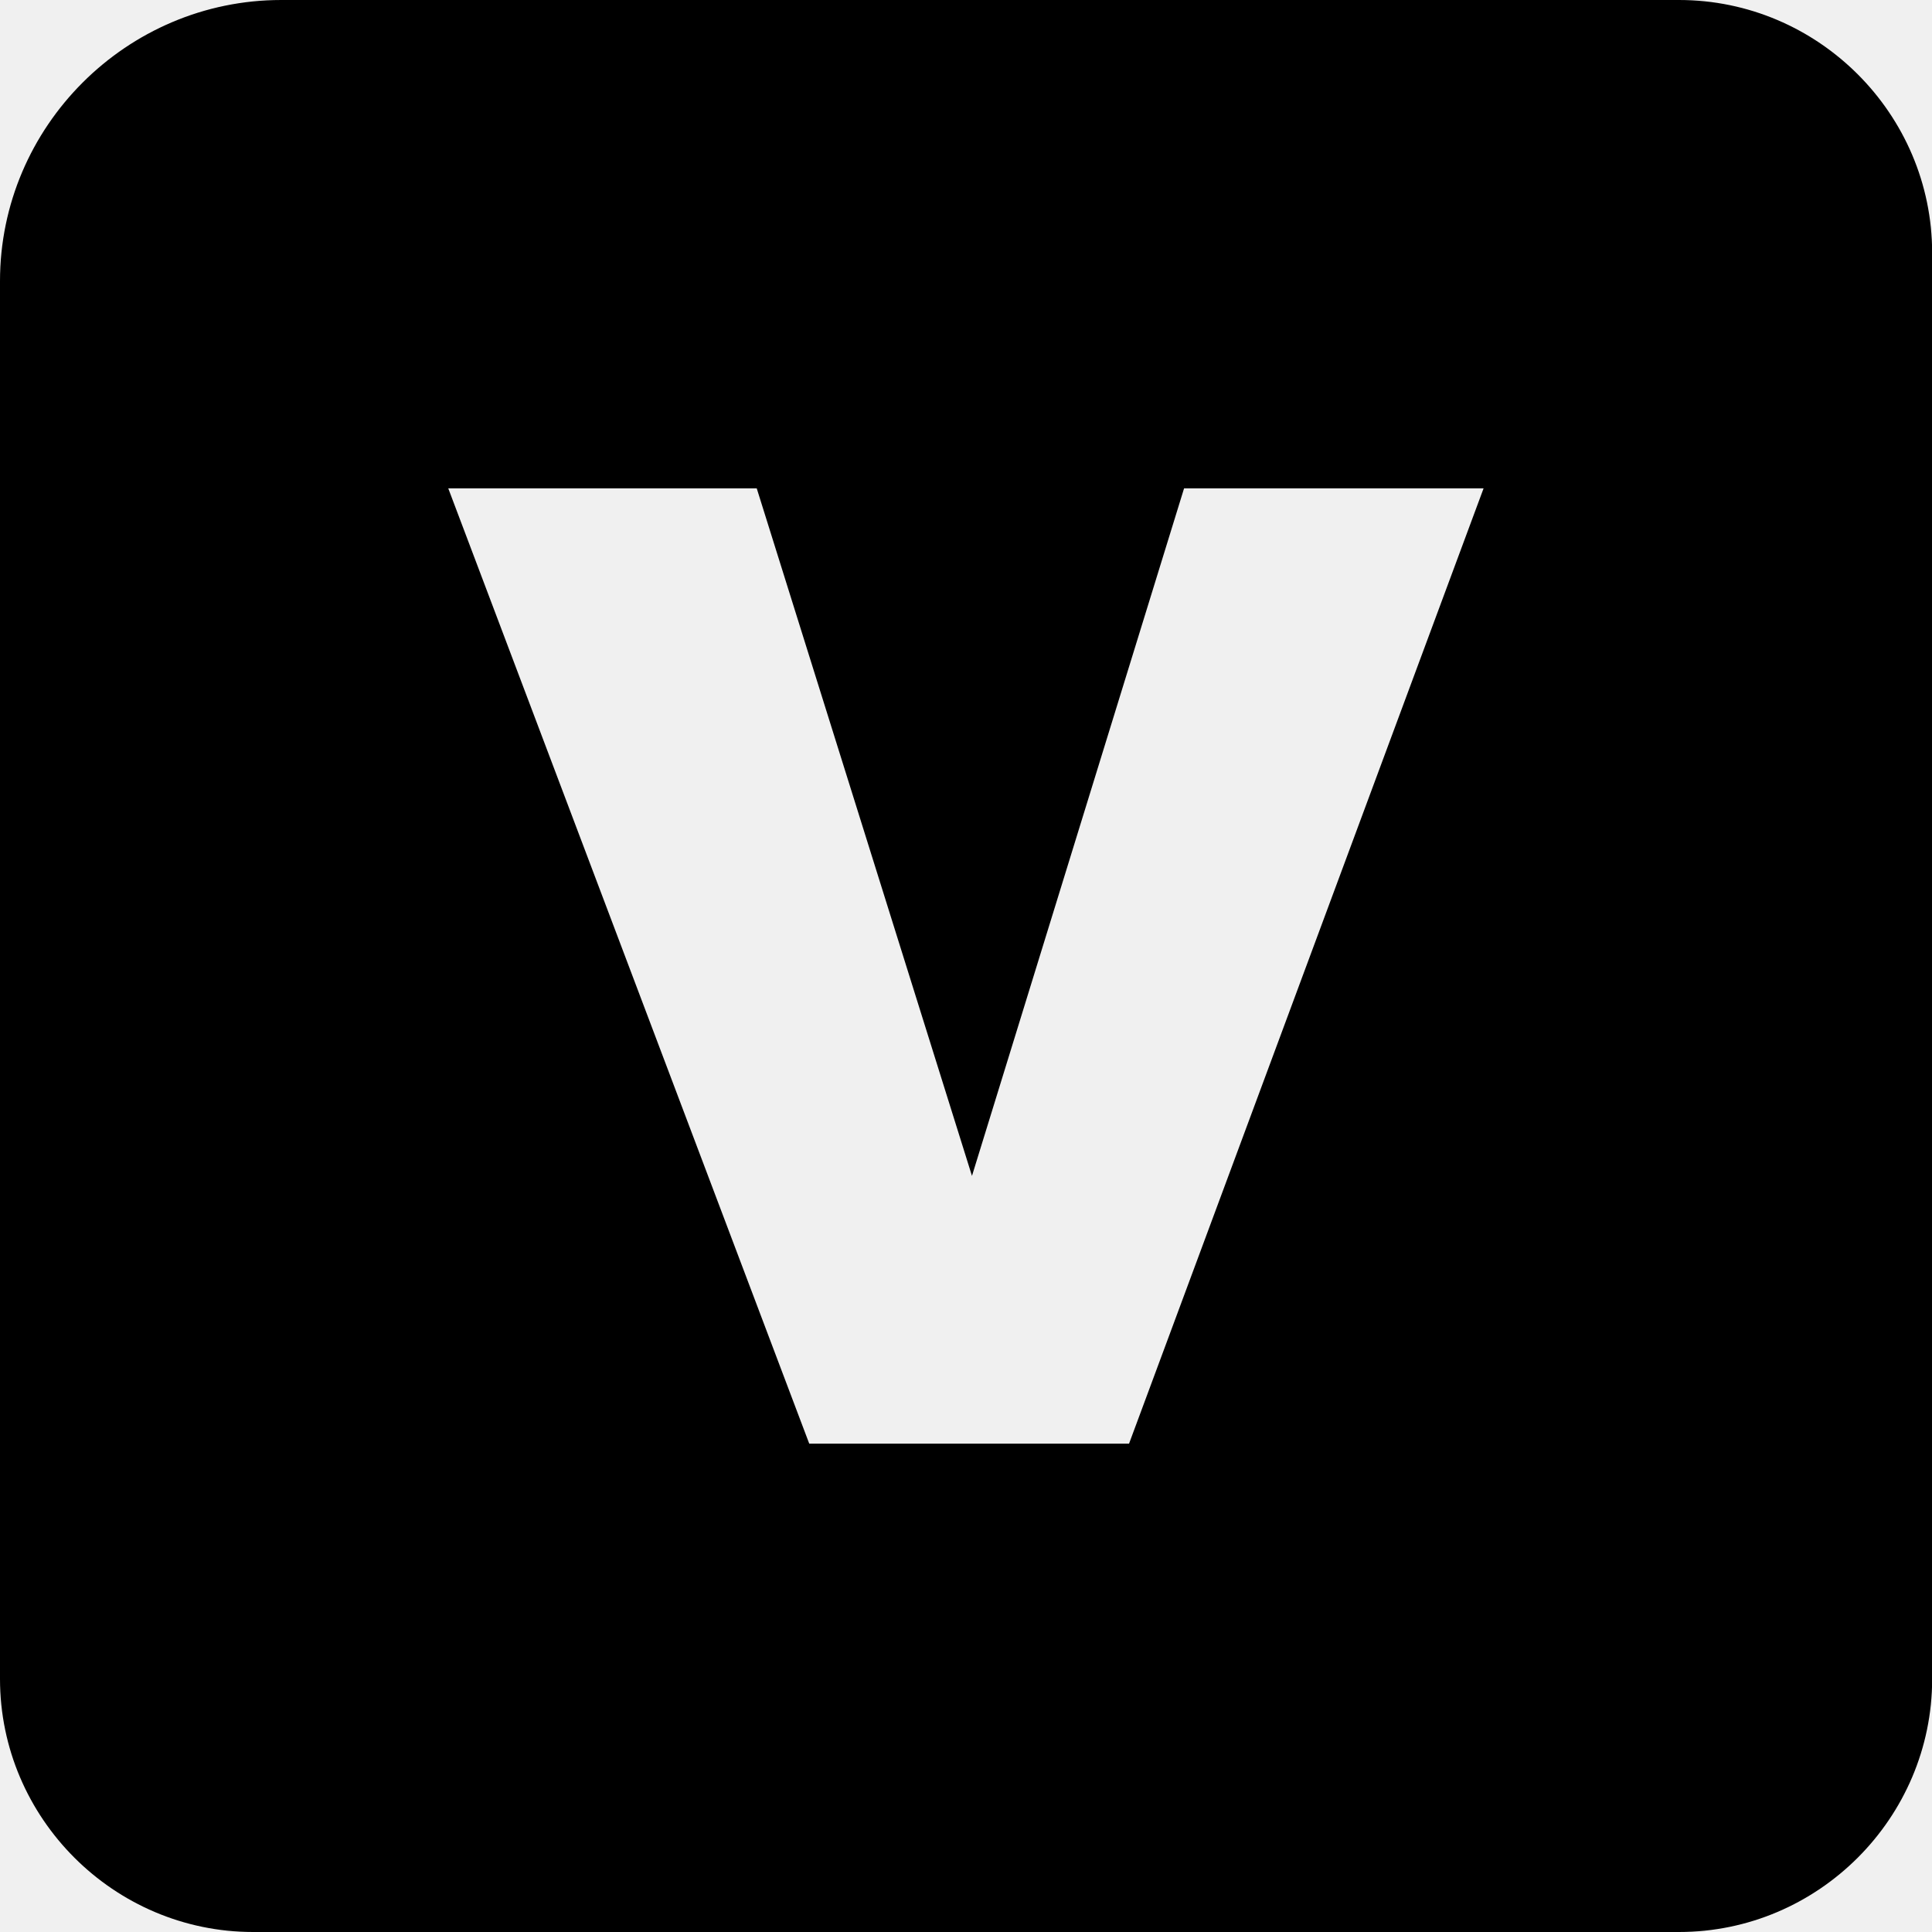
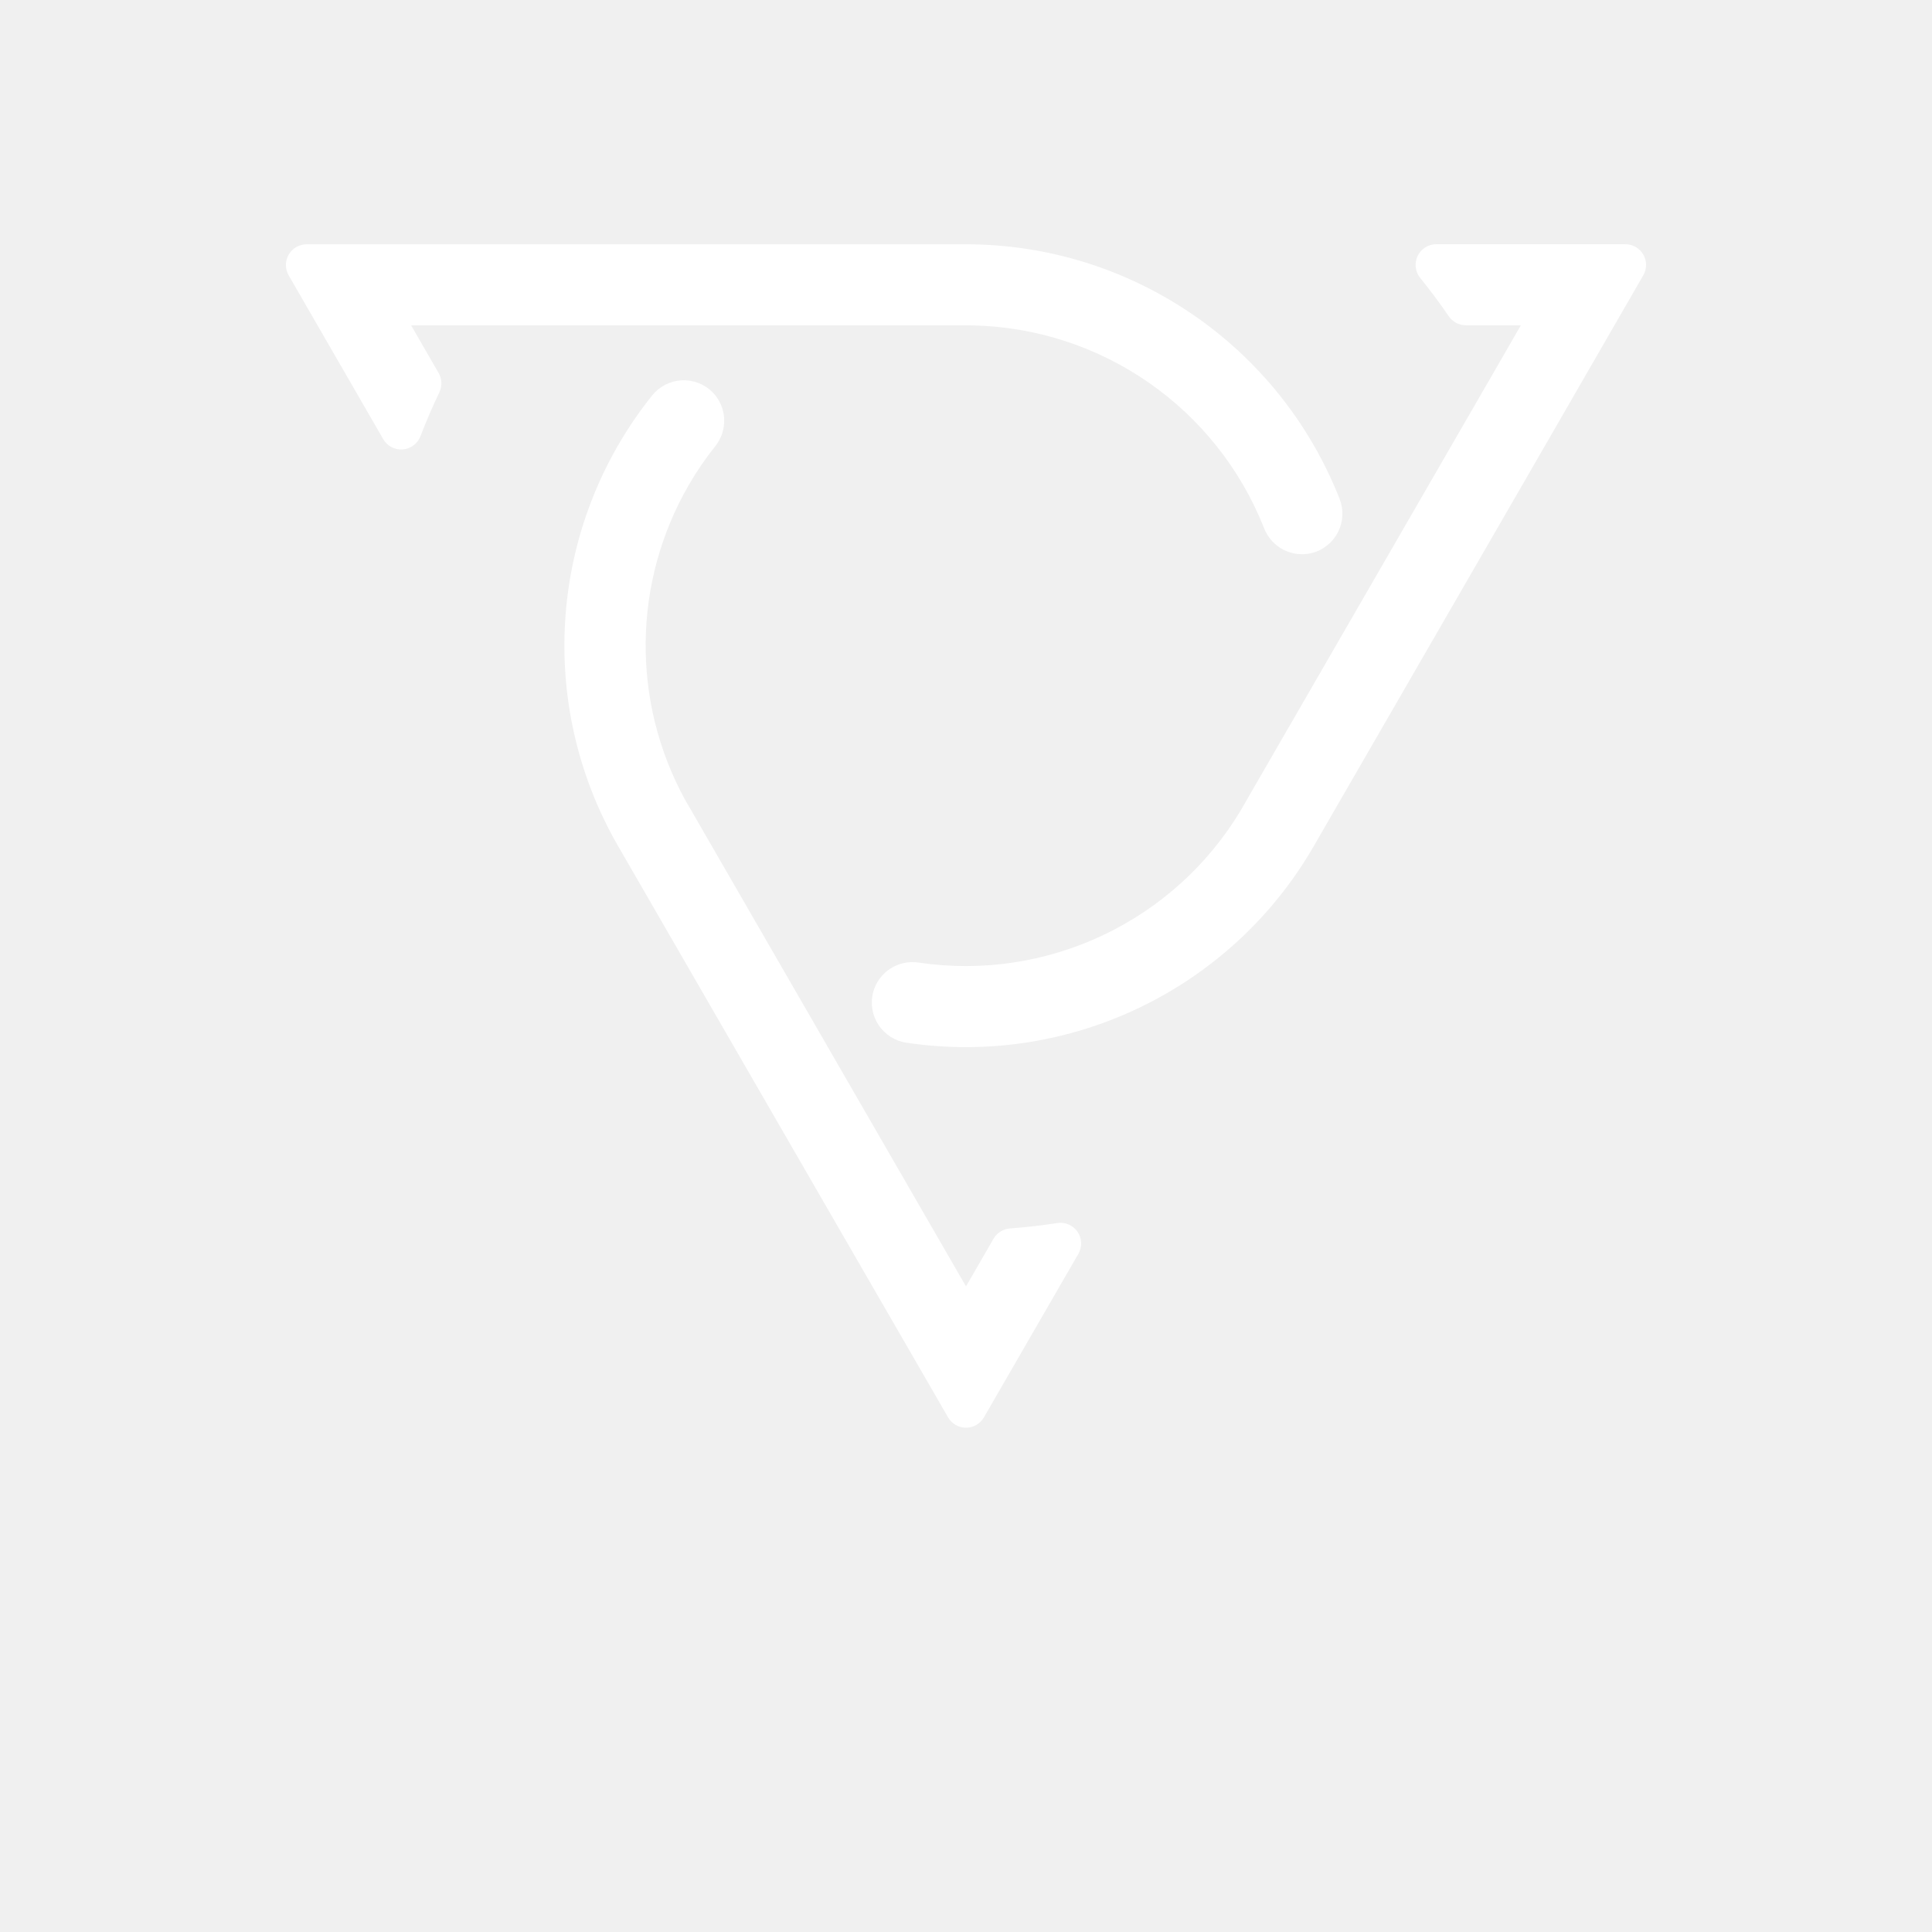
- <svg xmlns="http://www.w3.org/2000/svg" viewBox="0 0 122.88 122.88">
-   <path d="M17.89 0h88.9c8.85 0 16.1 7.24 16.1 16.1v90.68c0 8.85-7.24 16.1-16.1 16.1H16.1c-8.85 0-16.1-7.24-16.1-16.1v-88.9C0 8.05 8.05 0 17.89 0zm10.62 31.06h19.62l13.69 43.73 13.49-43.73h19.05L71.81 91.82H51.47L28.51 31.06z" fill-rule="evenodd" clip-rule="evenodd" />
+ <svg xmlns="http://www.w3.org/2000/svg" id="Layer_1" data-name="Layer 1" viewBox="0 0 1080 1080" width="50" height="50">
+   <defs>
+     <style>
+       .cls-1 {
+                 fill: #ffffff;
+             }
+     </style>
+   </defs>
+   <path class="cls-1" d="M853.09,267.46,743,458.11h0l-8.71,15.09A224.58,224.58,0,0,1,506.75,582.89a22.7,22.7,0,0,1-18.64-28.3h0a22.76,22.76,0,0,1,25.48-16.49,179.3,179.3,0,0,0,180-85.09l1.43-2.51L831.72,213.83l18.46-32H819.41a11.65,11.65,0,0,1-9.6-5.12q-7.53-11-15.9-21.34a11.56,11.56,0,0,1,9-18.85H908.61a11.58,11.58,0,0,1,10,17.37Z" />
+   <path class="cls-1" d="M602.84,700.86,550,792.35a11.57,11.57,0,0,1-20,0L464.41,678.82,345.65,473.18a224,224,0,0,1,18.8-252,22.69,22.69,0,0,1,33.8-2h0a22.75,22.75,0,0,1,1.52,30.33,177.19,177.19,0,0,0-14.89,21.85,179.39,179.39,0,0,0-2,175.57l2.05,3.53L521.52,687.1l18.48,32,15.39-26.65a11.65,11.65,0,0,1,9.26-5.75q13.33-1,26.38-3A11.55,11.55,0,0,1,602.84,700.86Z" />
+   <path class="cls-1" d="M302.48,136.56l220.15,0v0H540A224.53,224.53,0,0,1,748.81,278.79a22.7,22.7,0,0,1-15.18,30.29h0a22.76,22.76,0,0,1-27-13.82A179.27,179.27,0,0,0,542.89,181.88H229.82l15.38,26.65a11.65,11.65,0,0,1,.37,10.87q-5.77,12-10.53,24.45a11.56,11.56,0,0,1-20.81,1.64l-52.86-91.56a11.57,11.57,0,0,1,10-17.36Z" />
</svg>
